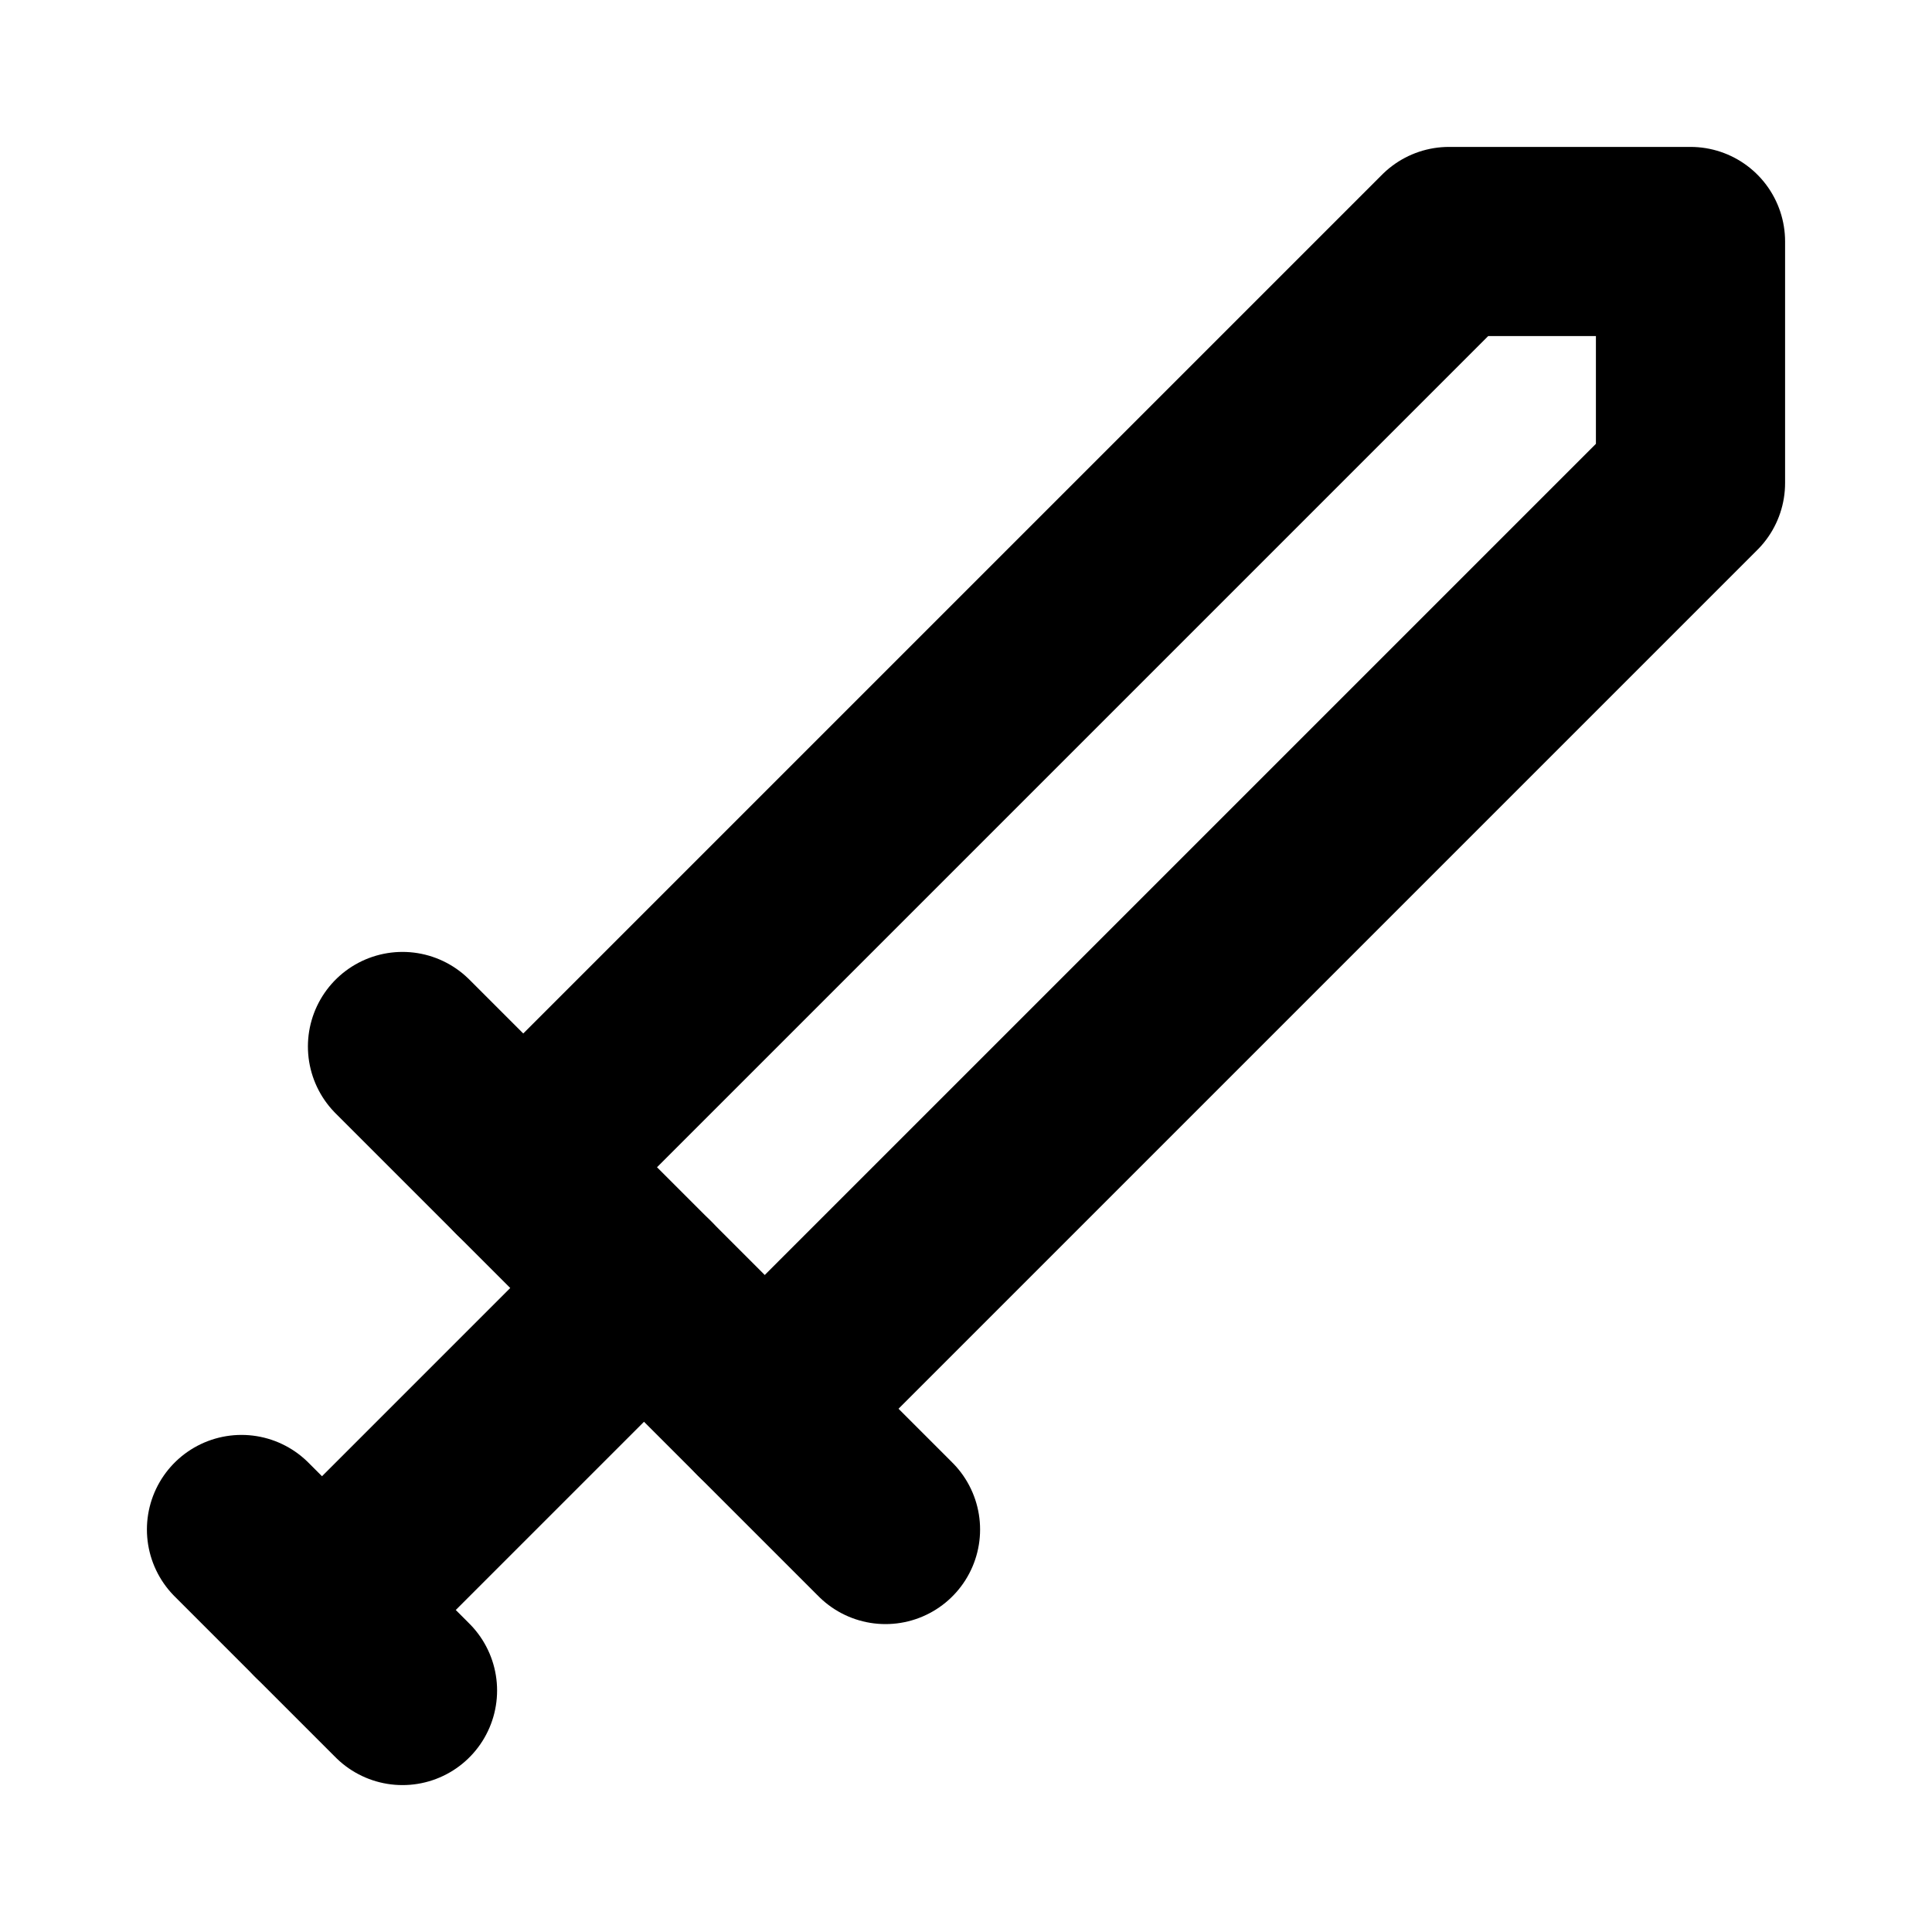
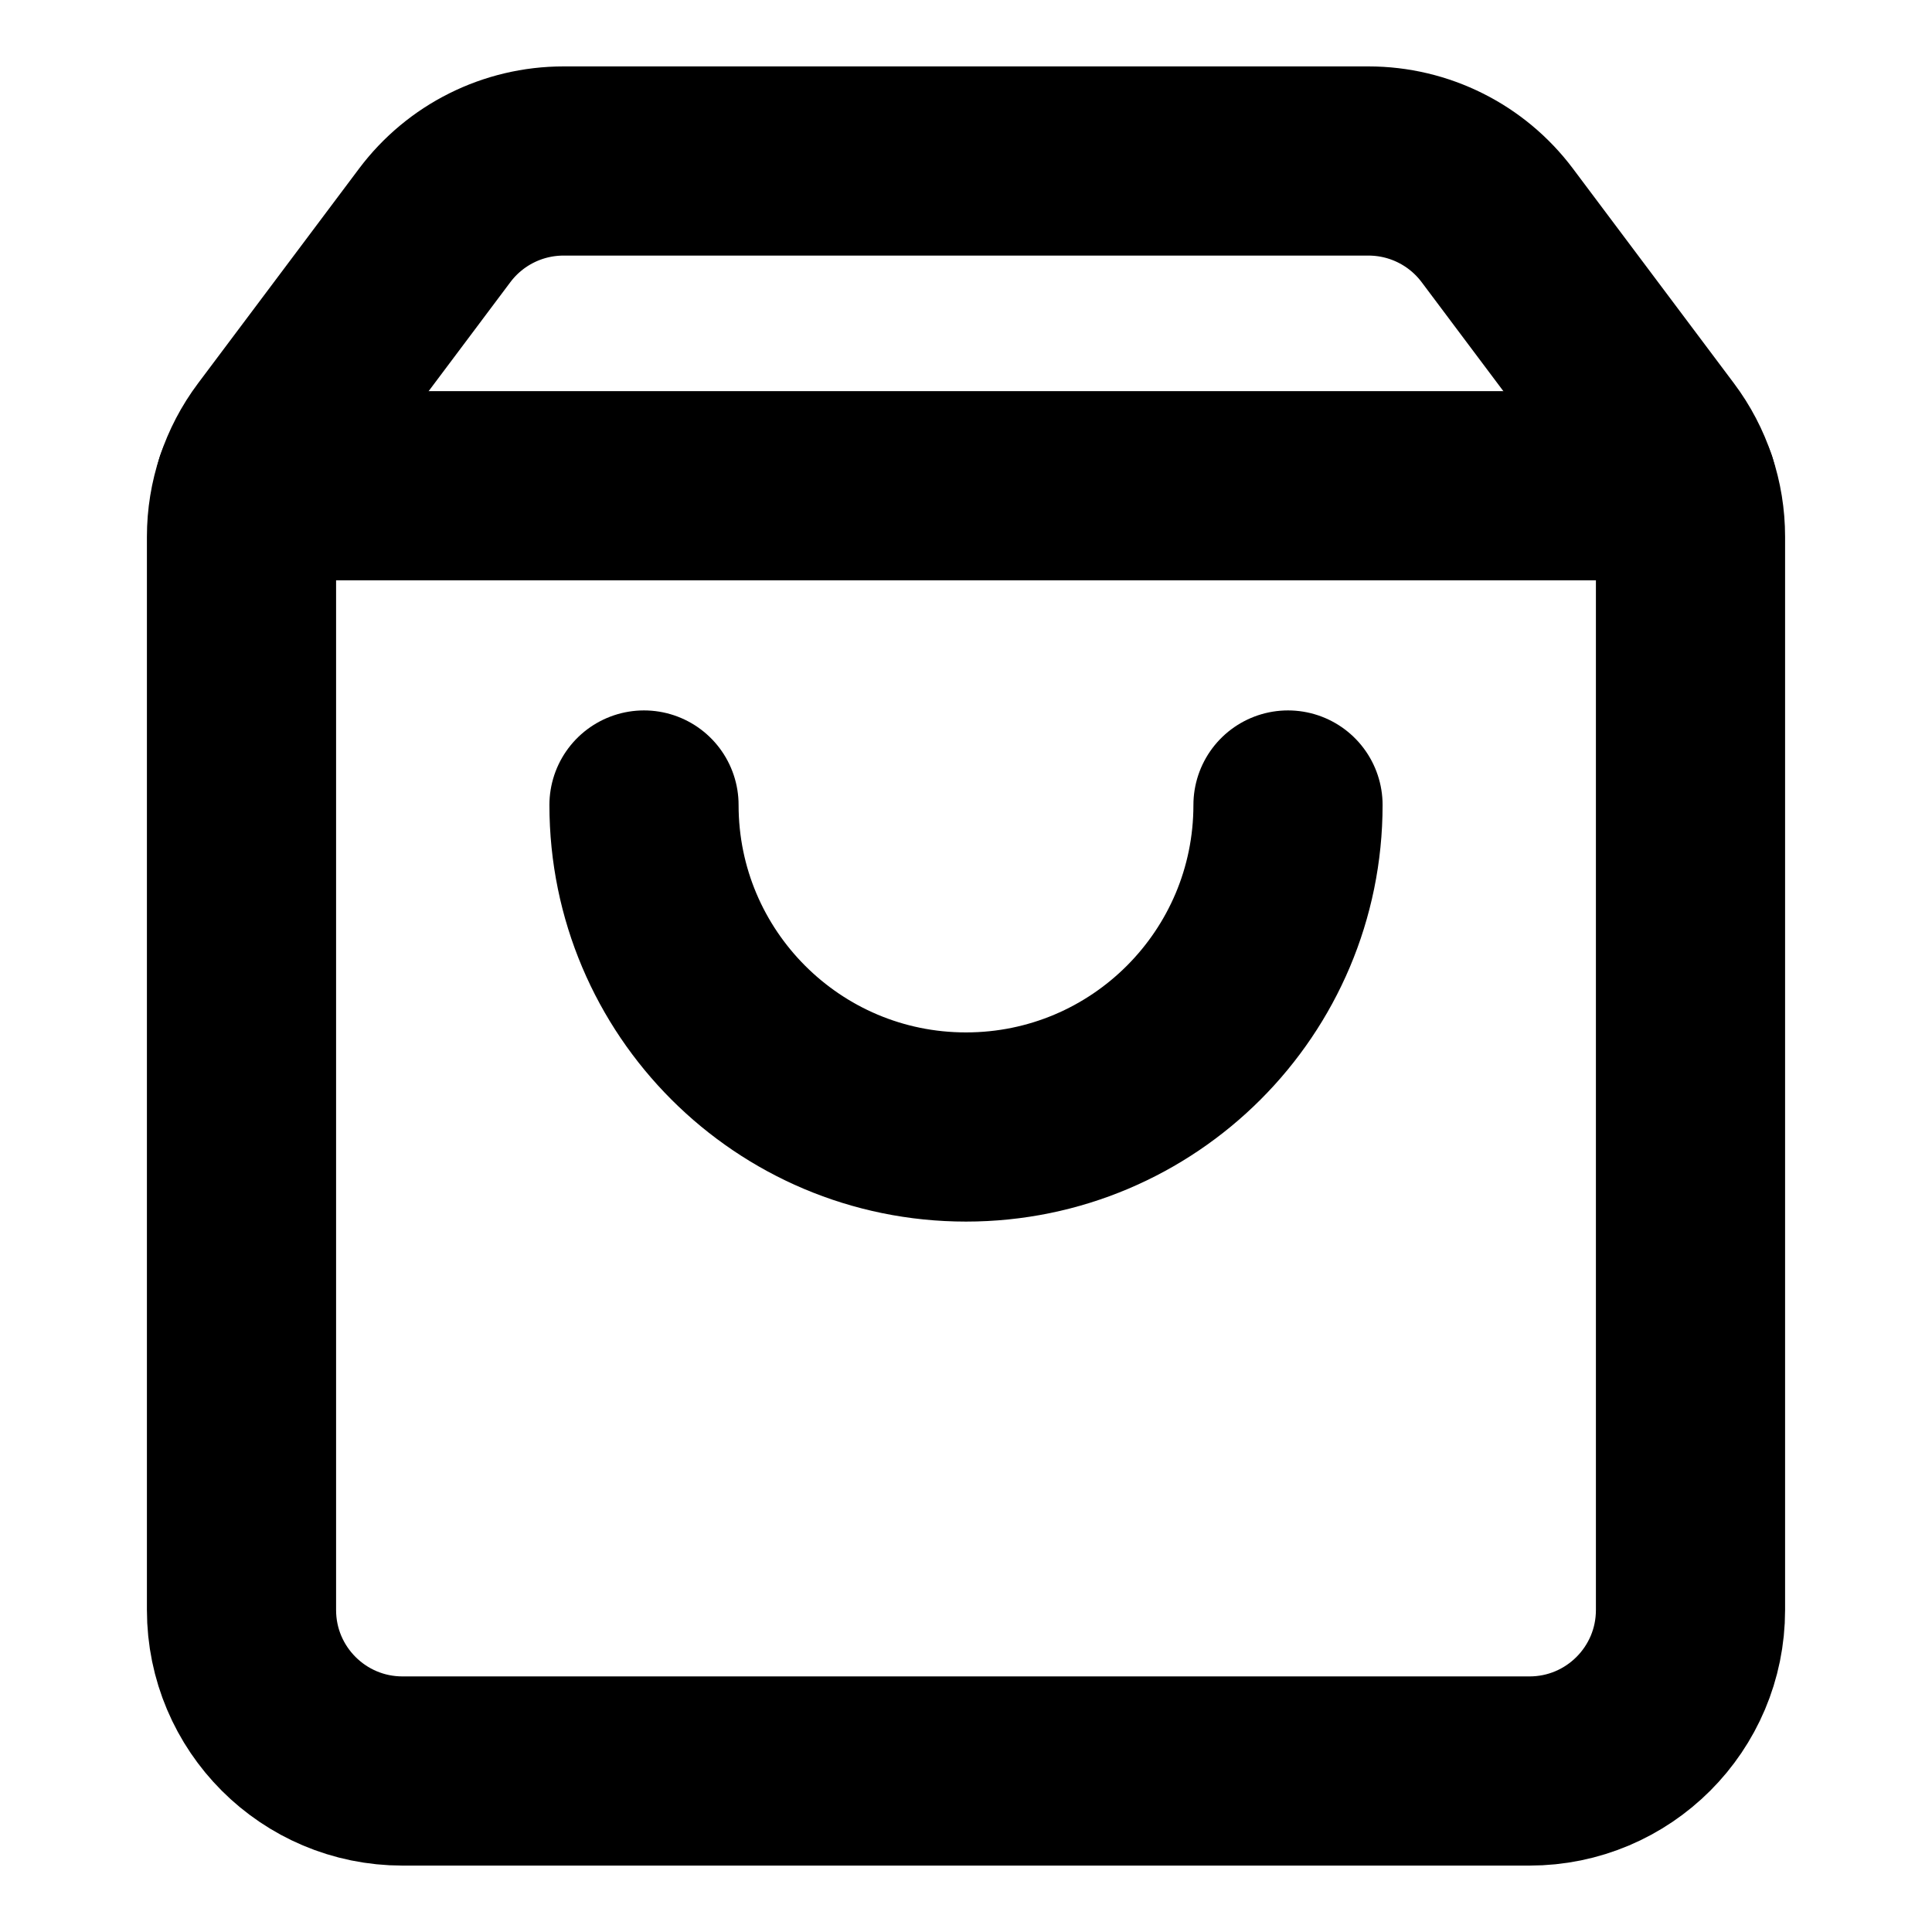
- <svg xmlns="http://www.w3.org/2000/svg" class="lucide lucide-sword" width="24" height="24" viewBox="0 0 24 24" fill="none" stroke="currentColor" stroke-width="2.35" stroke-linecap="round" stroke-linejoin="round">
-   <path d="m11 19-6-6" />
-   <path d="m5 21-2-2" />
-   <path d="m8 16-4 4" />
-   <path d="M9.5 17.5 21 6V3h-3L6.5 14.5" />
+ <svg xmlns="http://www.w3.org/2000/svg" class="lucide lucide-shopping-bag" width="24" height="24" viewBox="0 0 24 24" fill="none" stroke="currentColor" stroke-width="2.35" stroke-linecap="round" stroke-linejoin="round">
+   <path d="M16 10a4 4 0 0 1-8 0" />
+   <path d="M3.103 6.034h17.794" />
+   <path d="M3.4 5.467a2 2 0 0 0-.4 1.2V20a2 2 0 0 0 2 2h14a2 2 0 0 0 2-2V6.667a2 2 0 0 0-.4-1.2l-2-2.667A2 2 0 0 0 17 2H7a2 2 0 0 0-1.6.8z" />
</svg>
